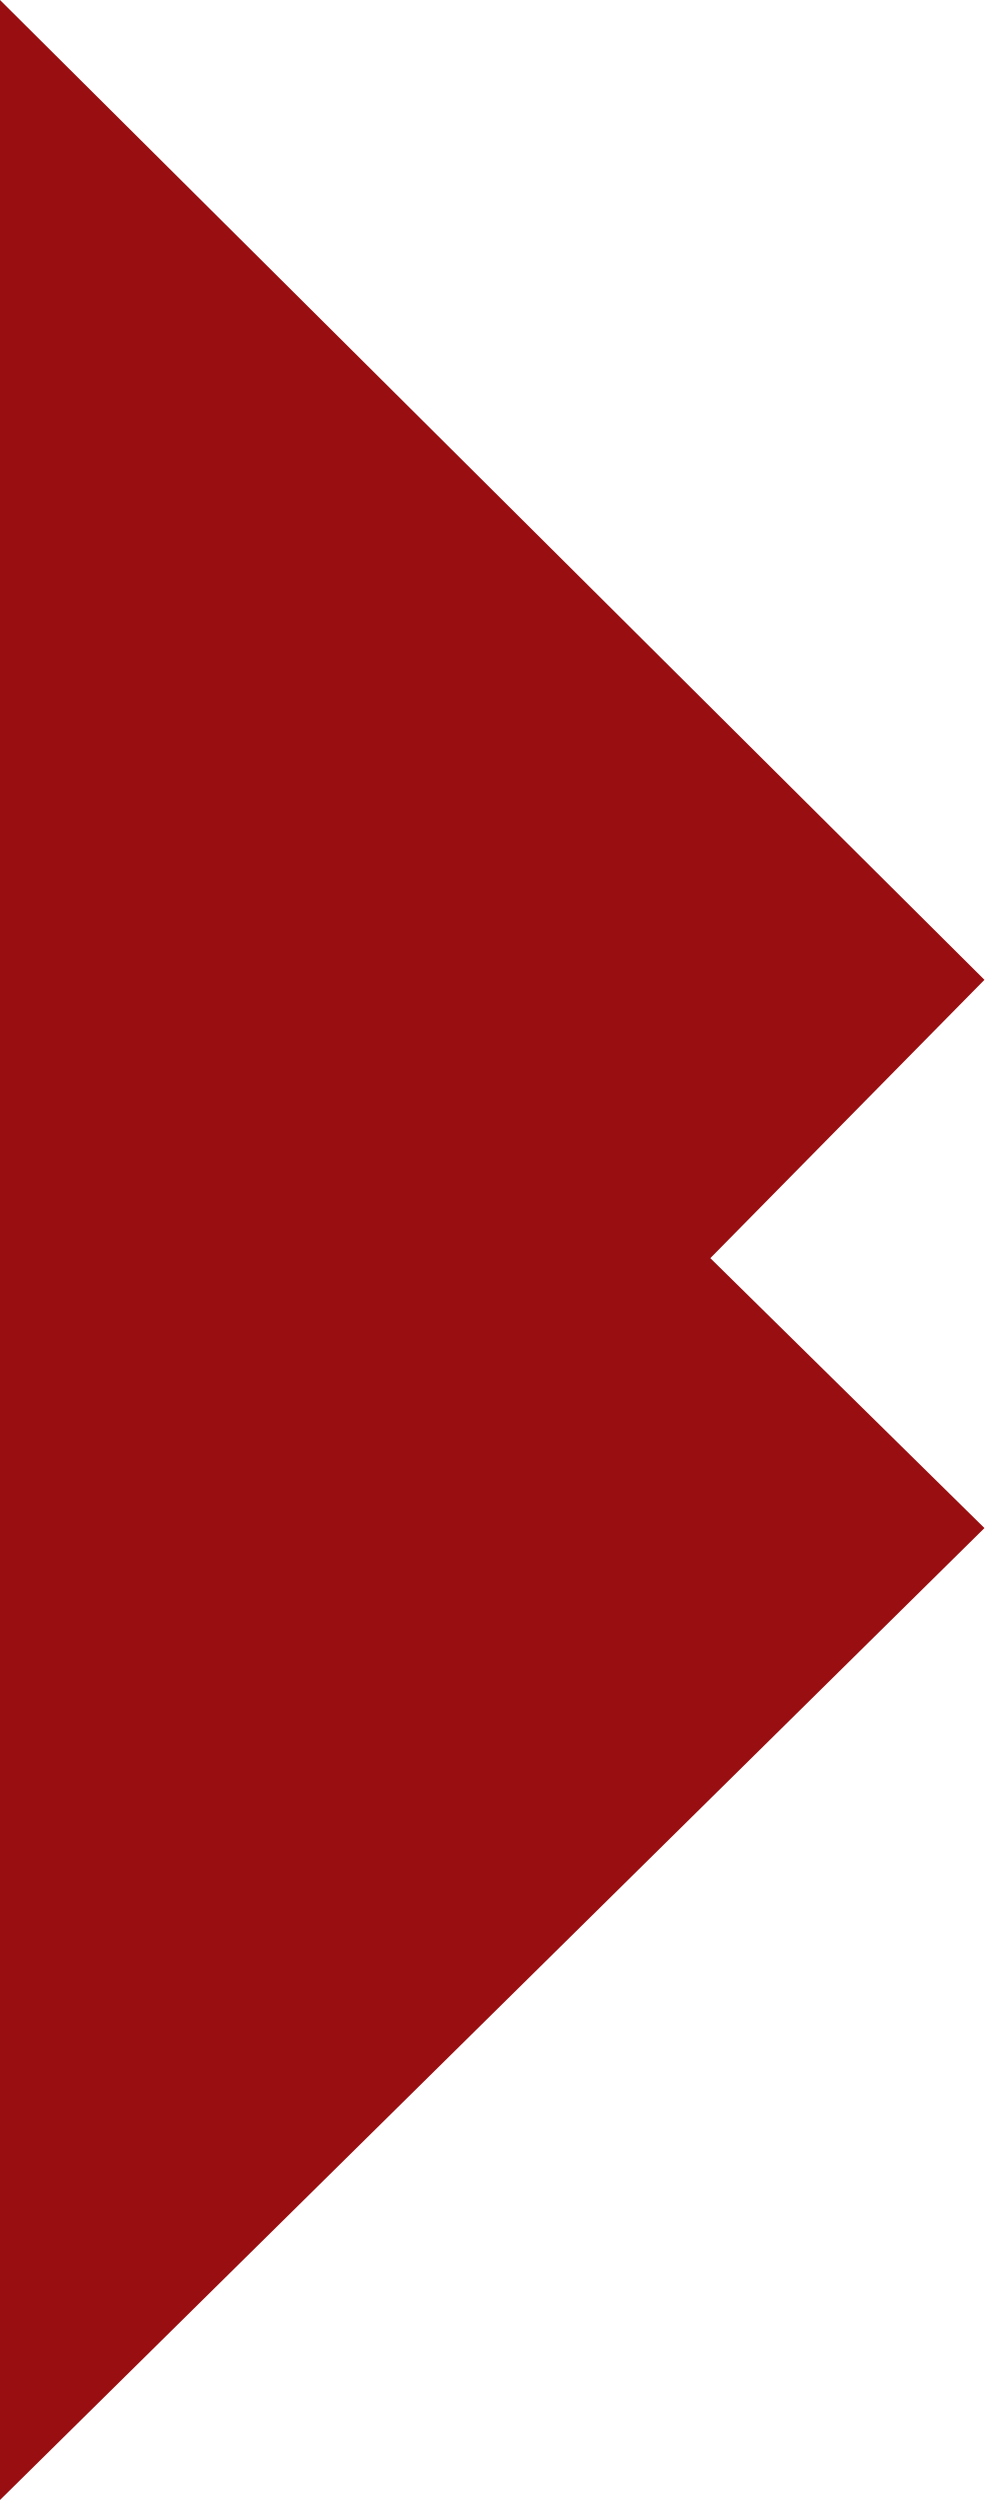
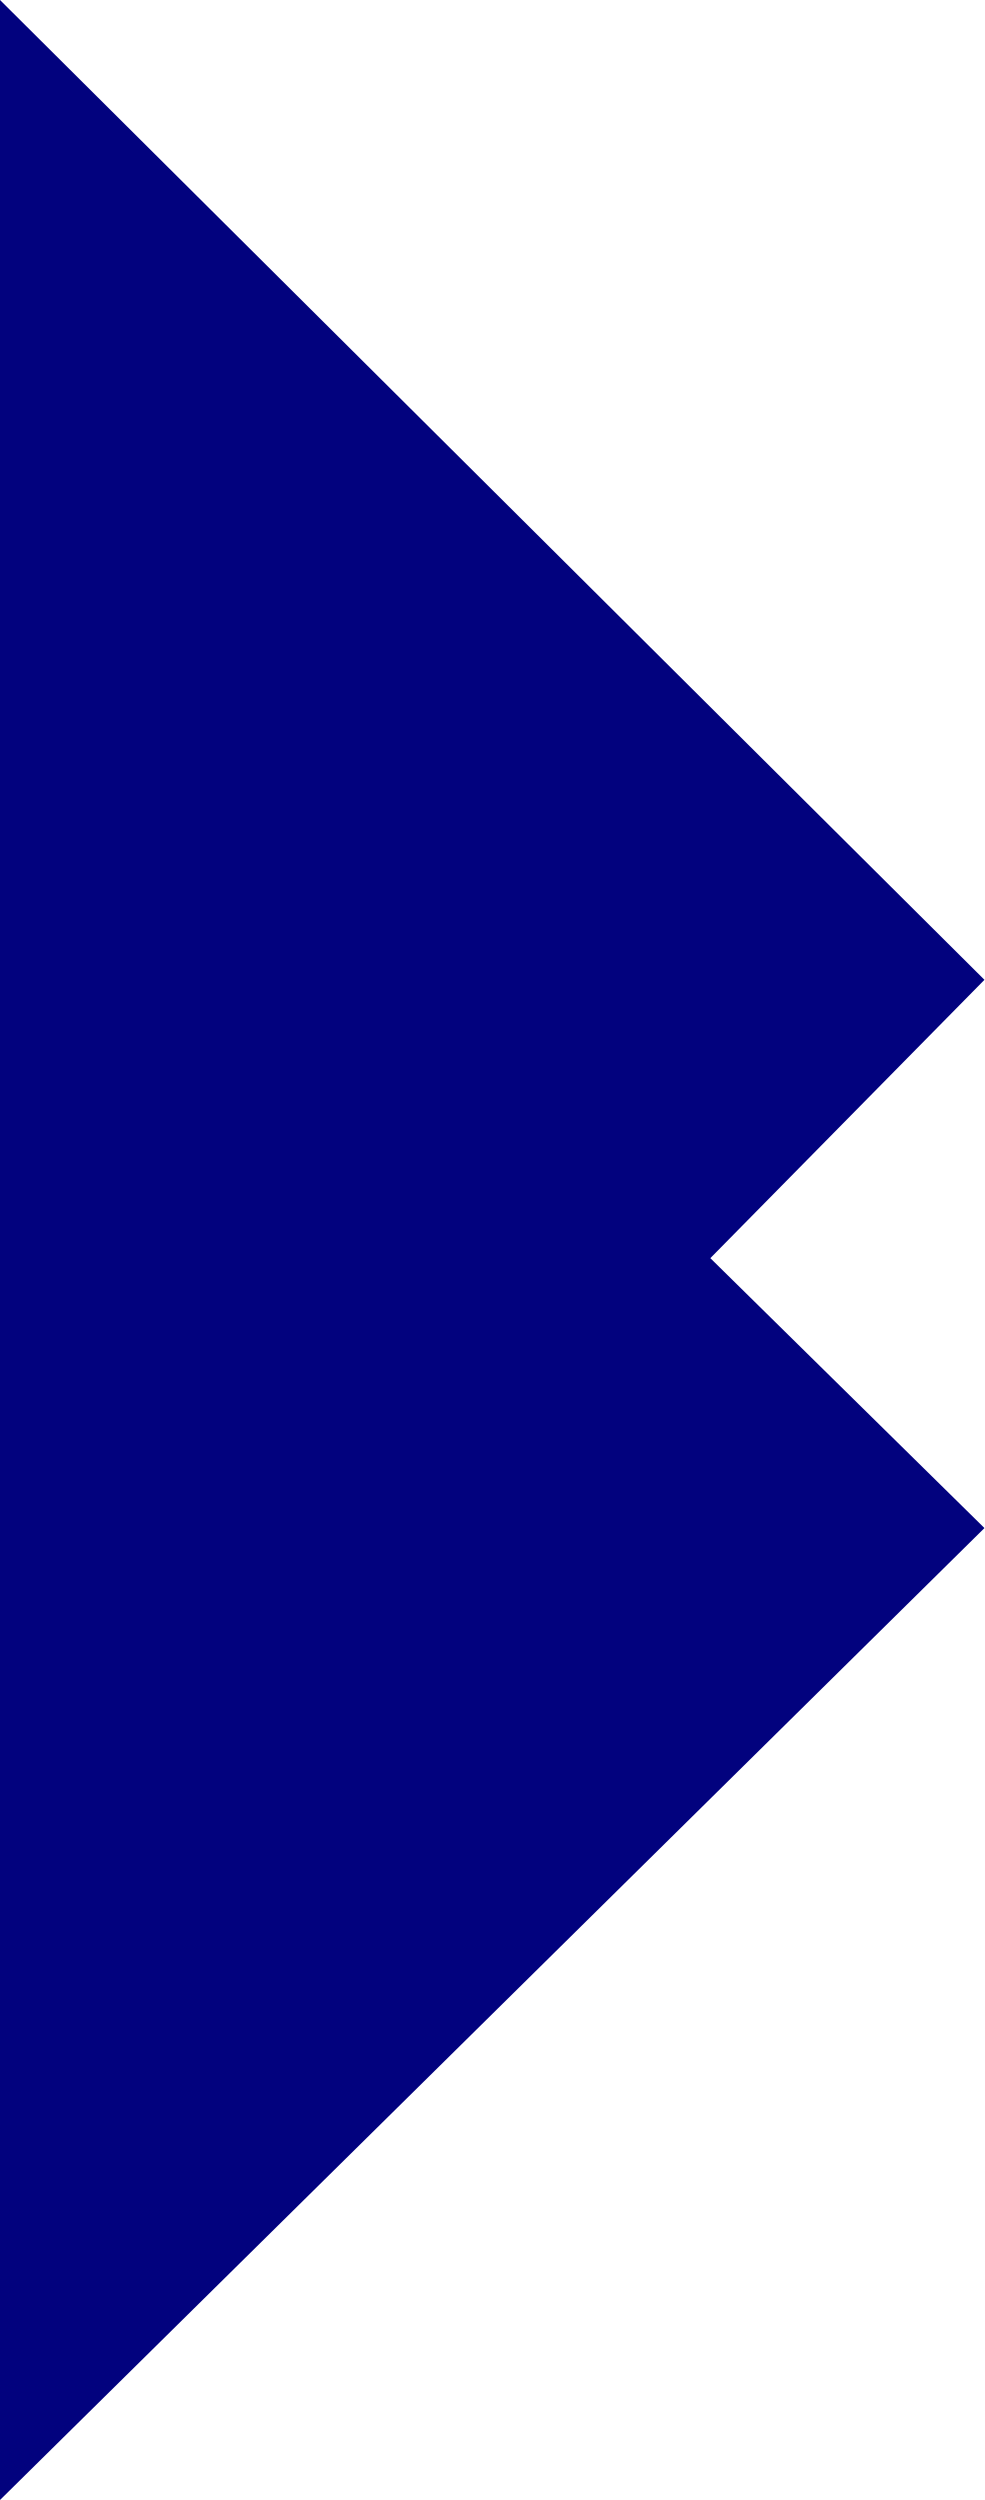
<svg xmlns="http://www.w3.org/2000/svg" version="1.1" id="Calque_1" x="0px" y="0px" viewBox="0 0 163.62 415.51" style="enable-background:new 0 0 163.62 415.51;" xml:space="preserve">
  <style type="text/css">
- 	.st0{fill:#990e10;}
+ 	.st0{fill:#02027e;}
</style>
  <polygon class="st0" points="0,0 163.62,162.85 118.06,209.11 163.62,253.97 0,415.51 " />
</svg>
